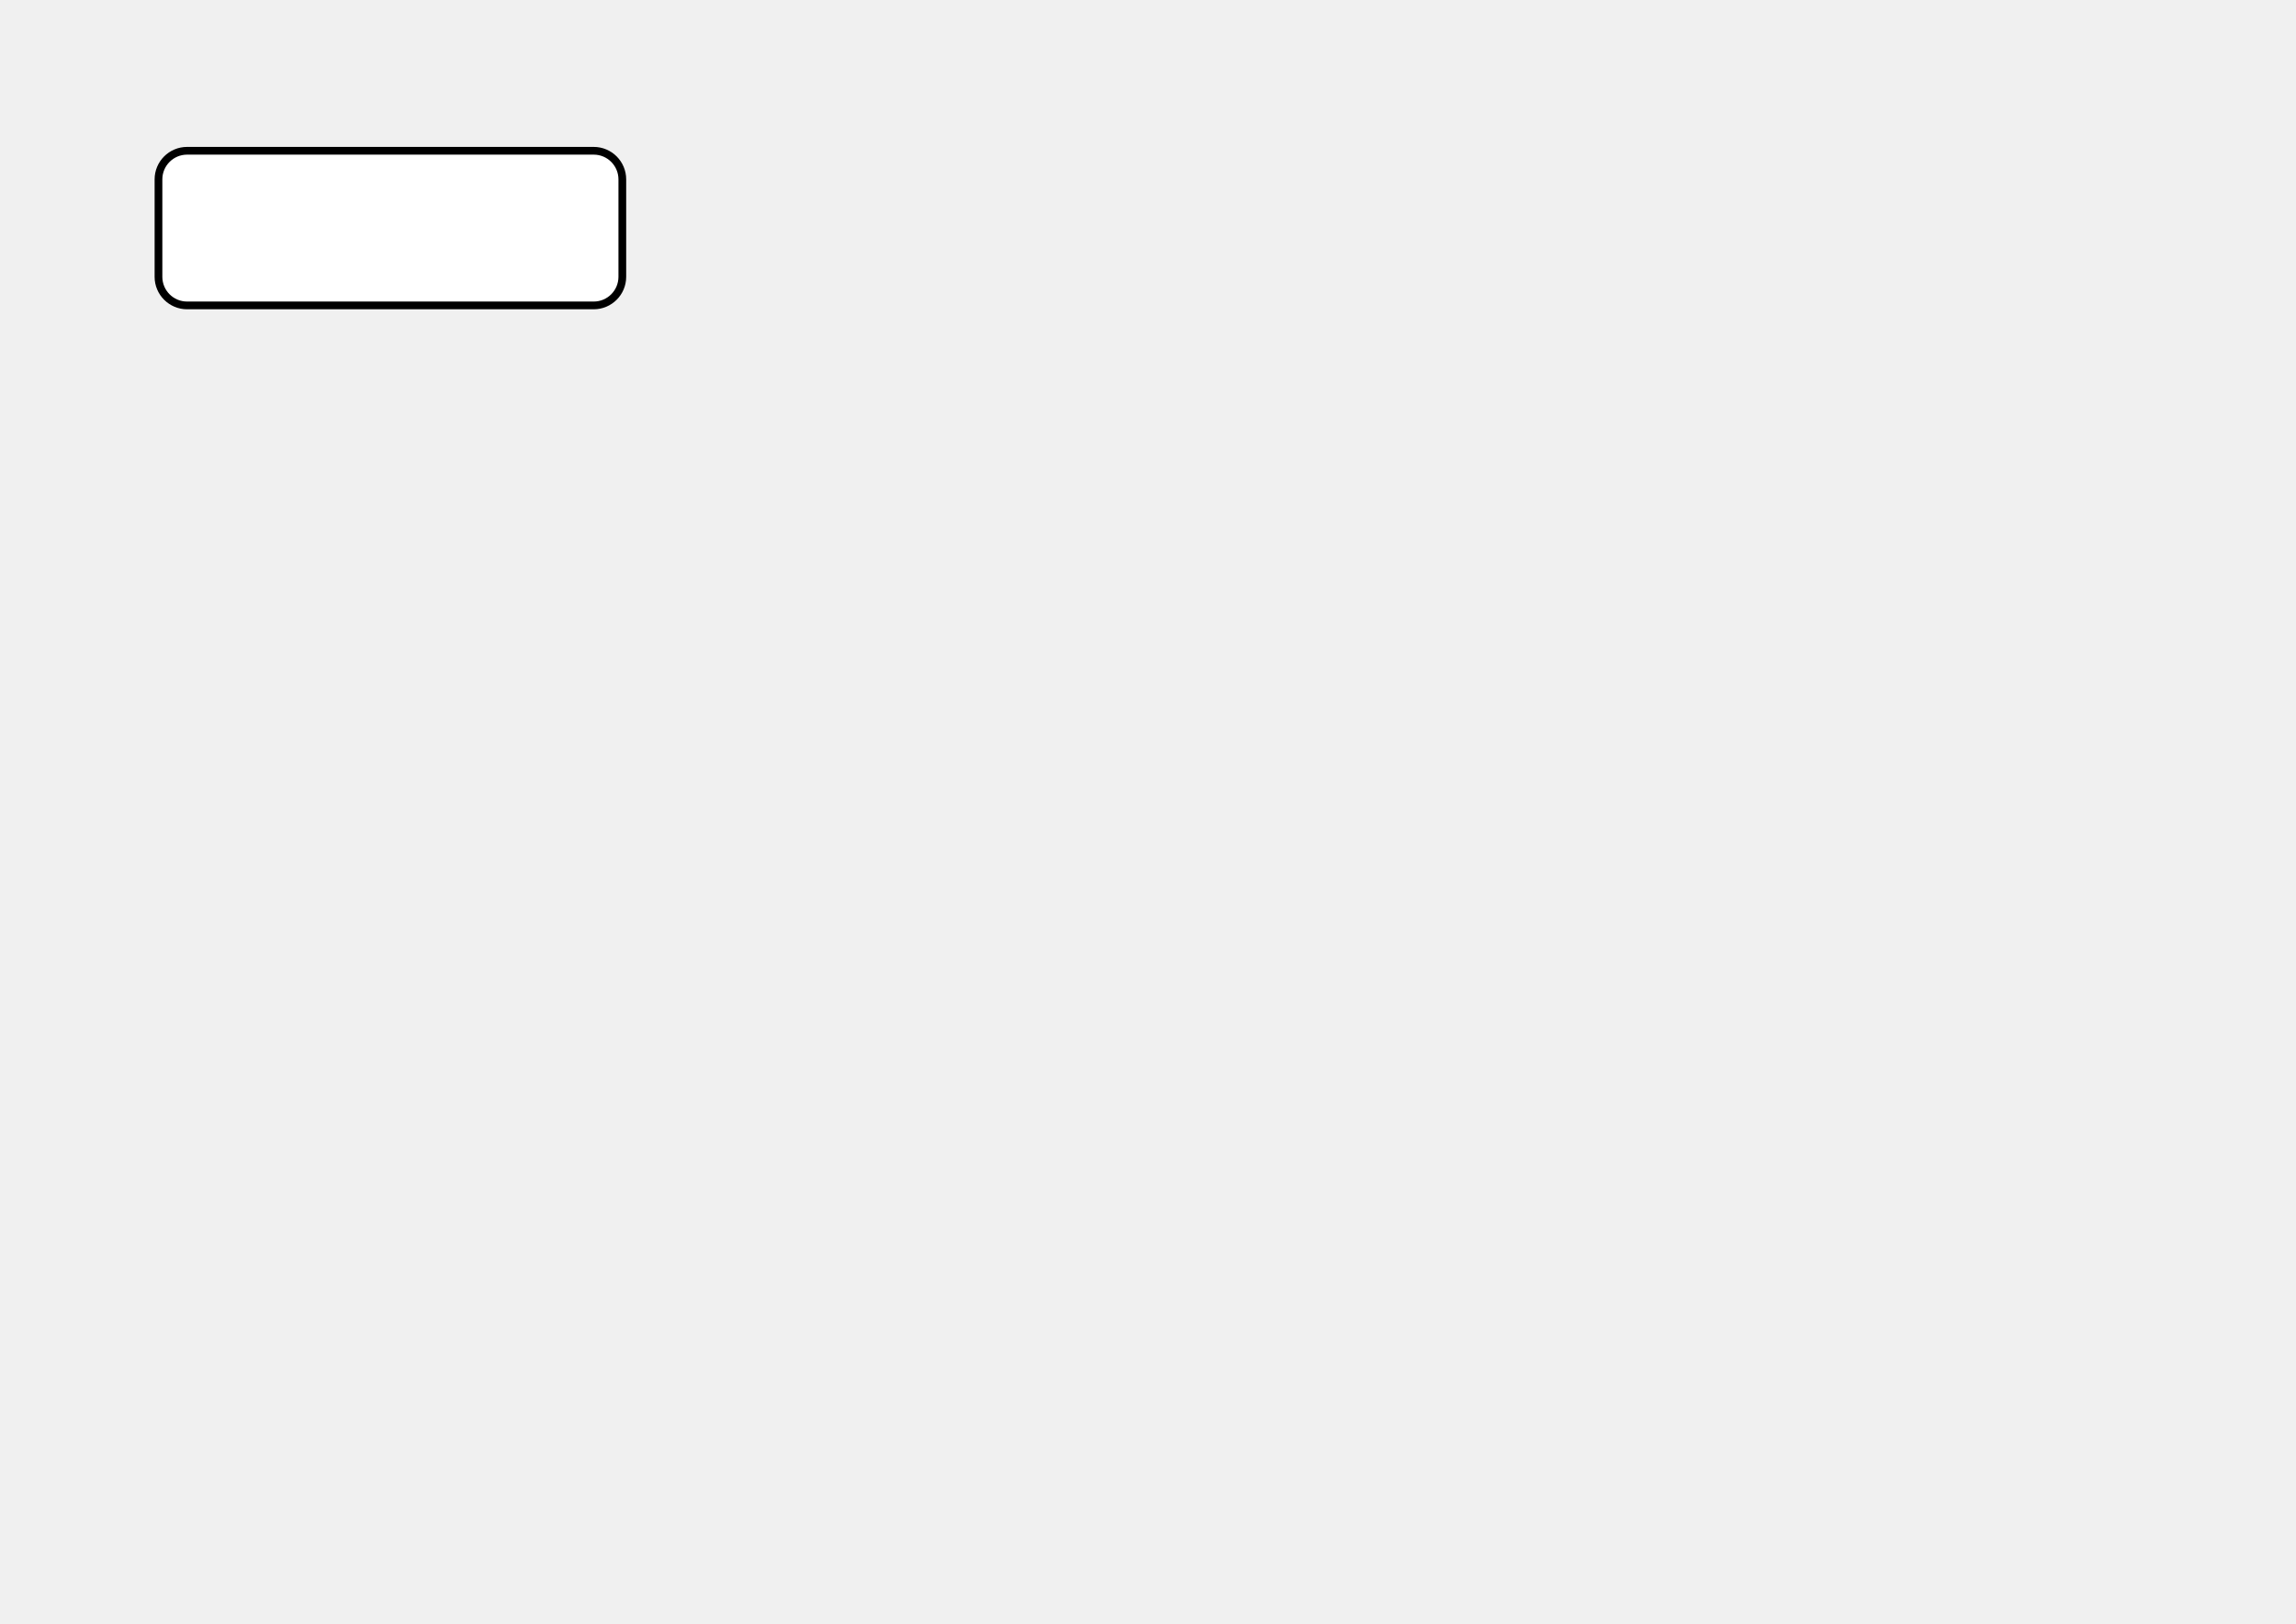
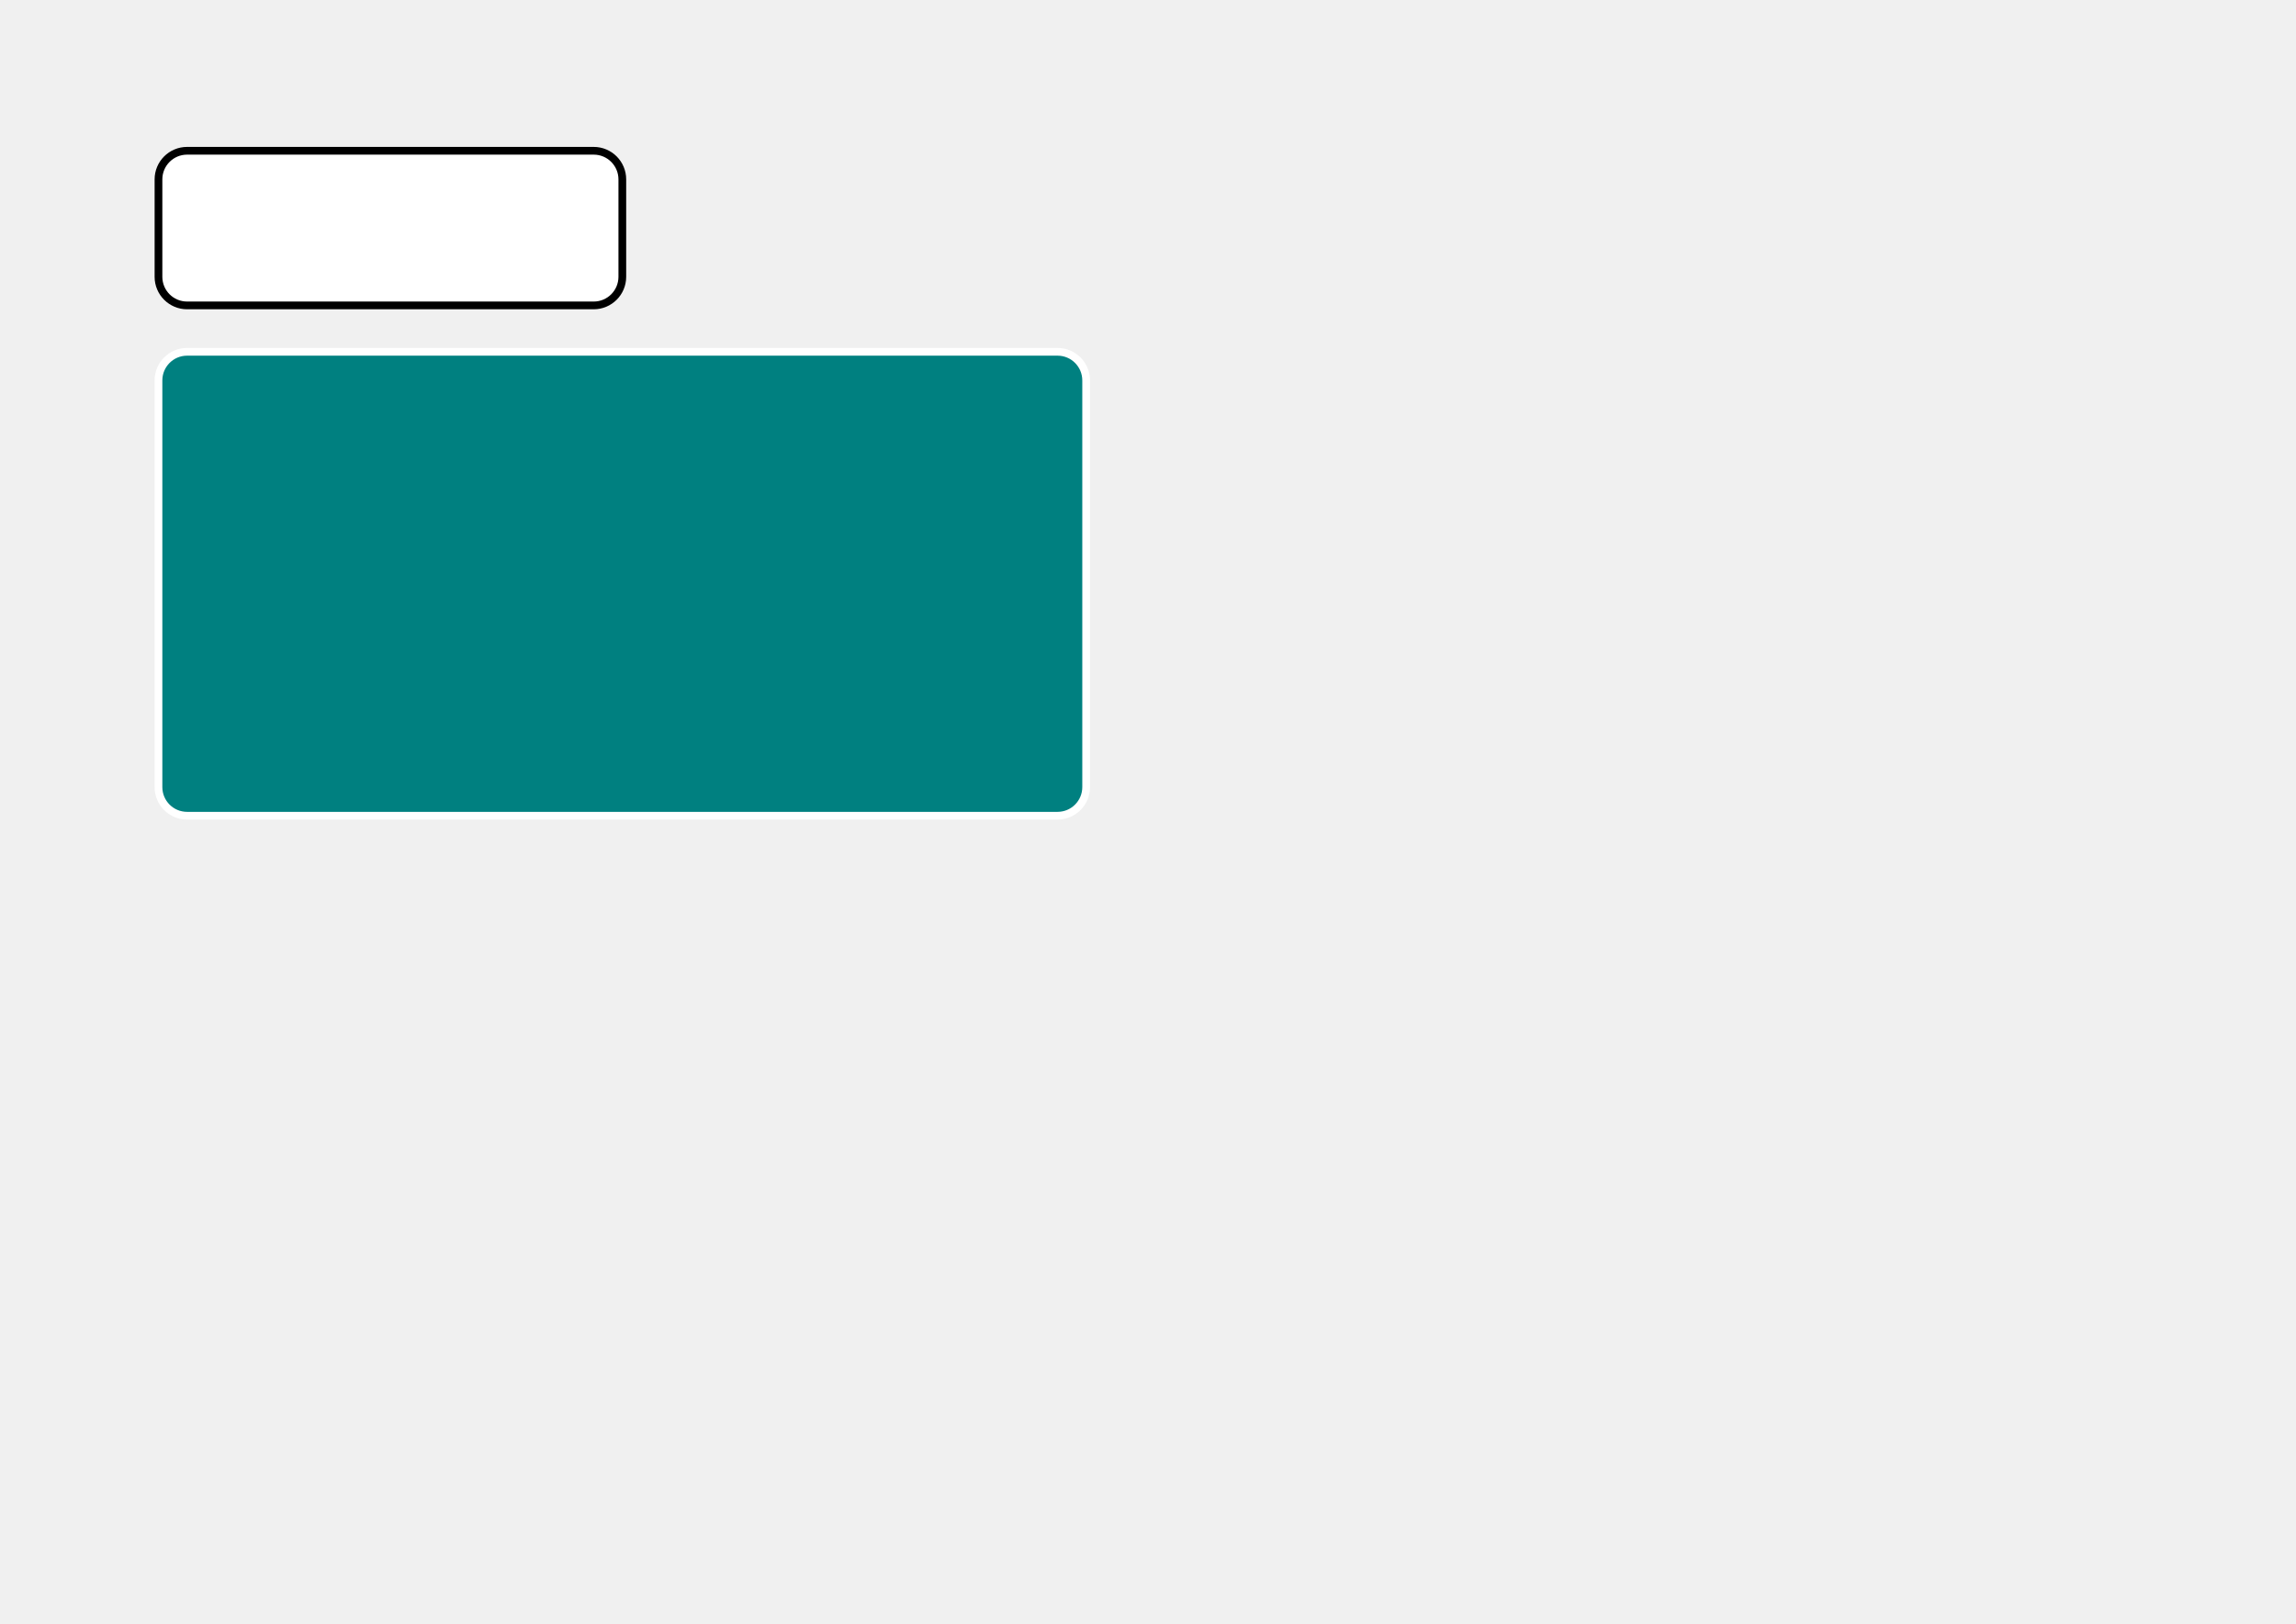
<svg xmlns="http://www.w3.org/2000/svg" width="297mm" height="210mm" viewBox="0 0 297 210" version="1.1" id="svg8">
  <defs id="defs2" />
  <g id="layer1" transform="translate(0,-87)">
    <rect style="fill:#ffffff;fill-opacity:1;stroke:#000000;stroke-width:1;stroke-linecap:butt;stroke-linejoin:round;stroke-miterlimit:4;stroke-dasharray:none;stroke-dashoffset:0" id="rect29" width="60" height="20" x="20.5" y="106.5" rx="3.7" ry="3.7" />
+     <rect style="fill:#008080;fill-opacity:1;stroke:#ffffff;stroke-width:1;stroke-linecap:butt;stroke-linejoin:round;stroke-miterlimit:4;stroke-dasharray:none;stroke-dashoffset:0" id="rect818" width="120" height="60" x="20.5" y="132.5" rx="3.7" ry="3.7" />
  </g>
</svg>
